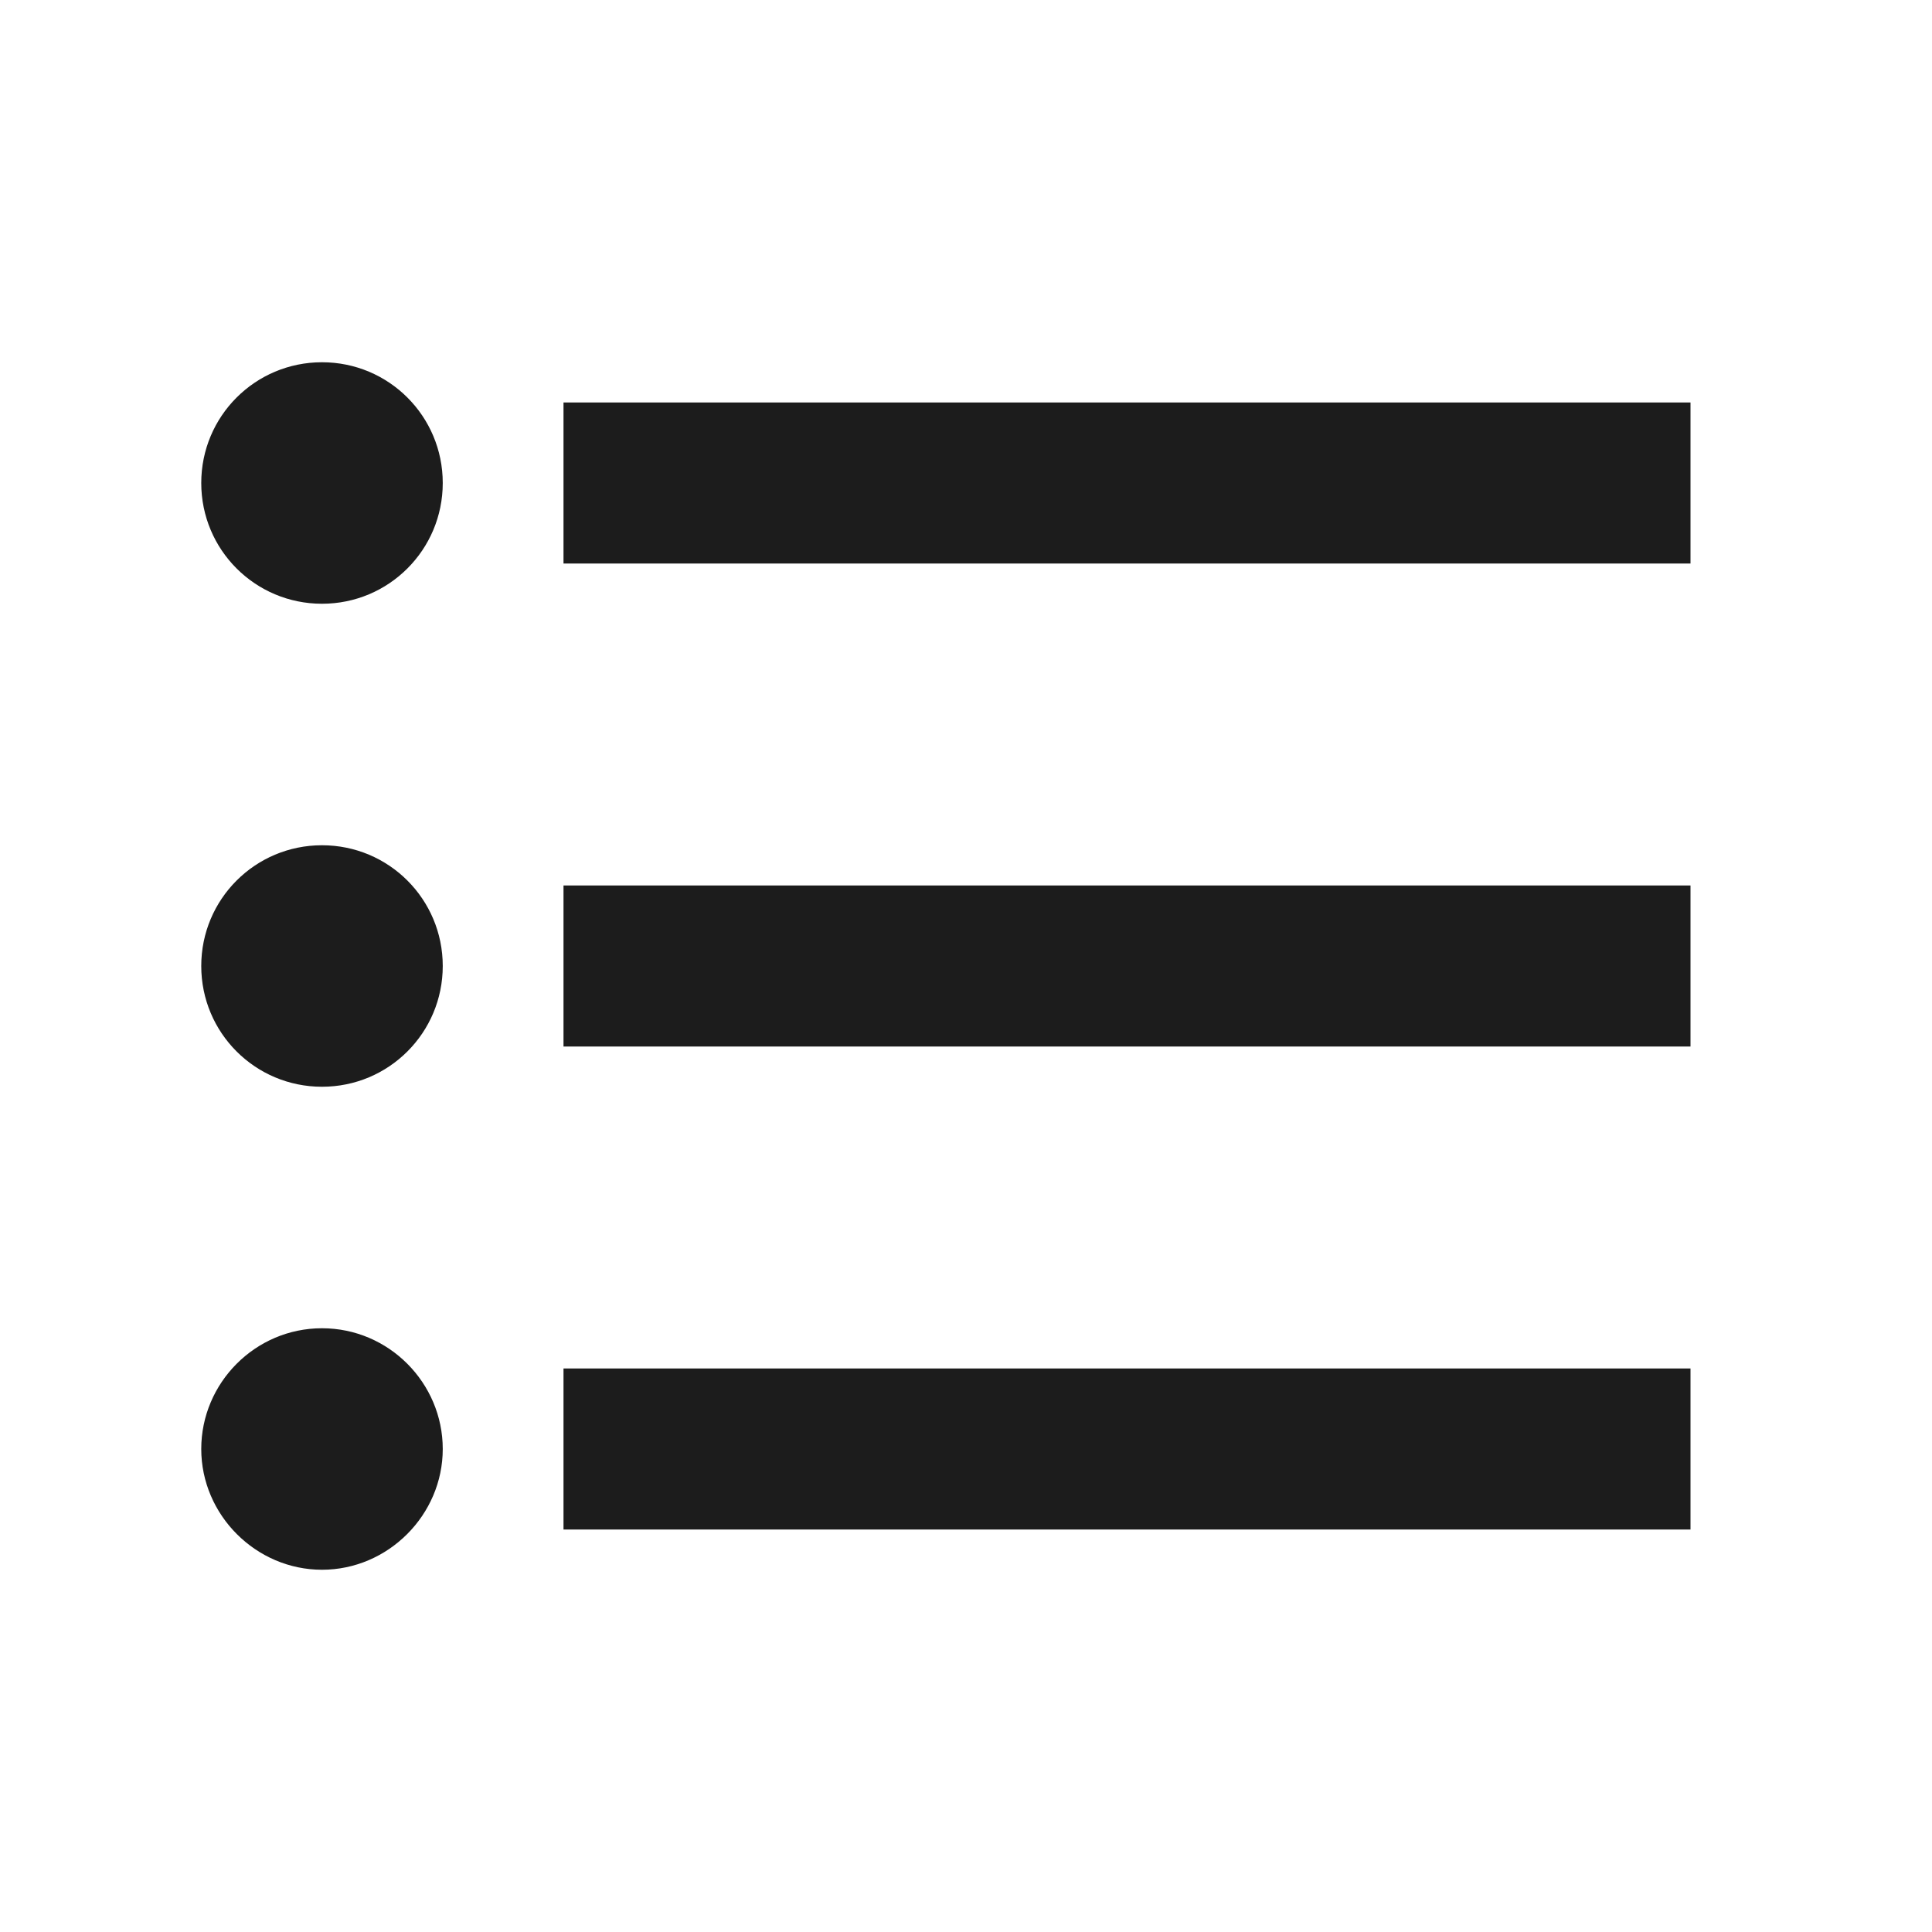
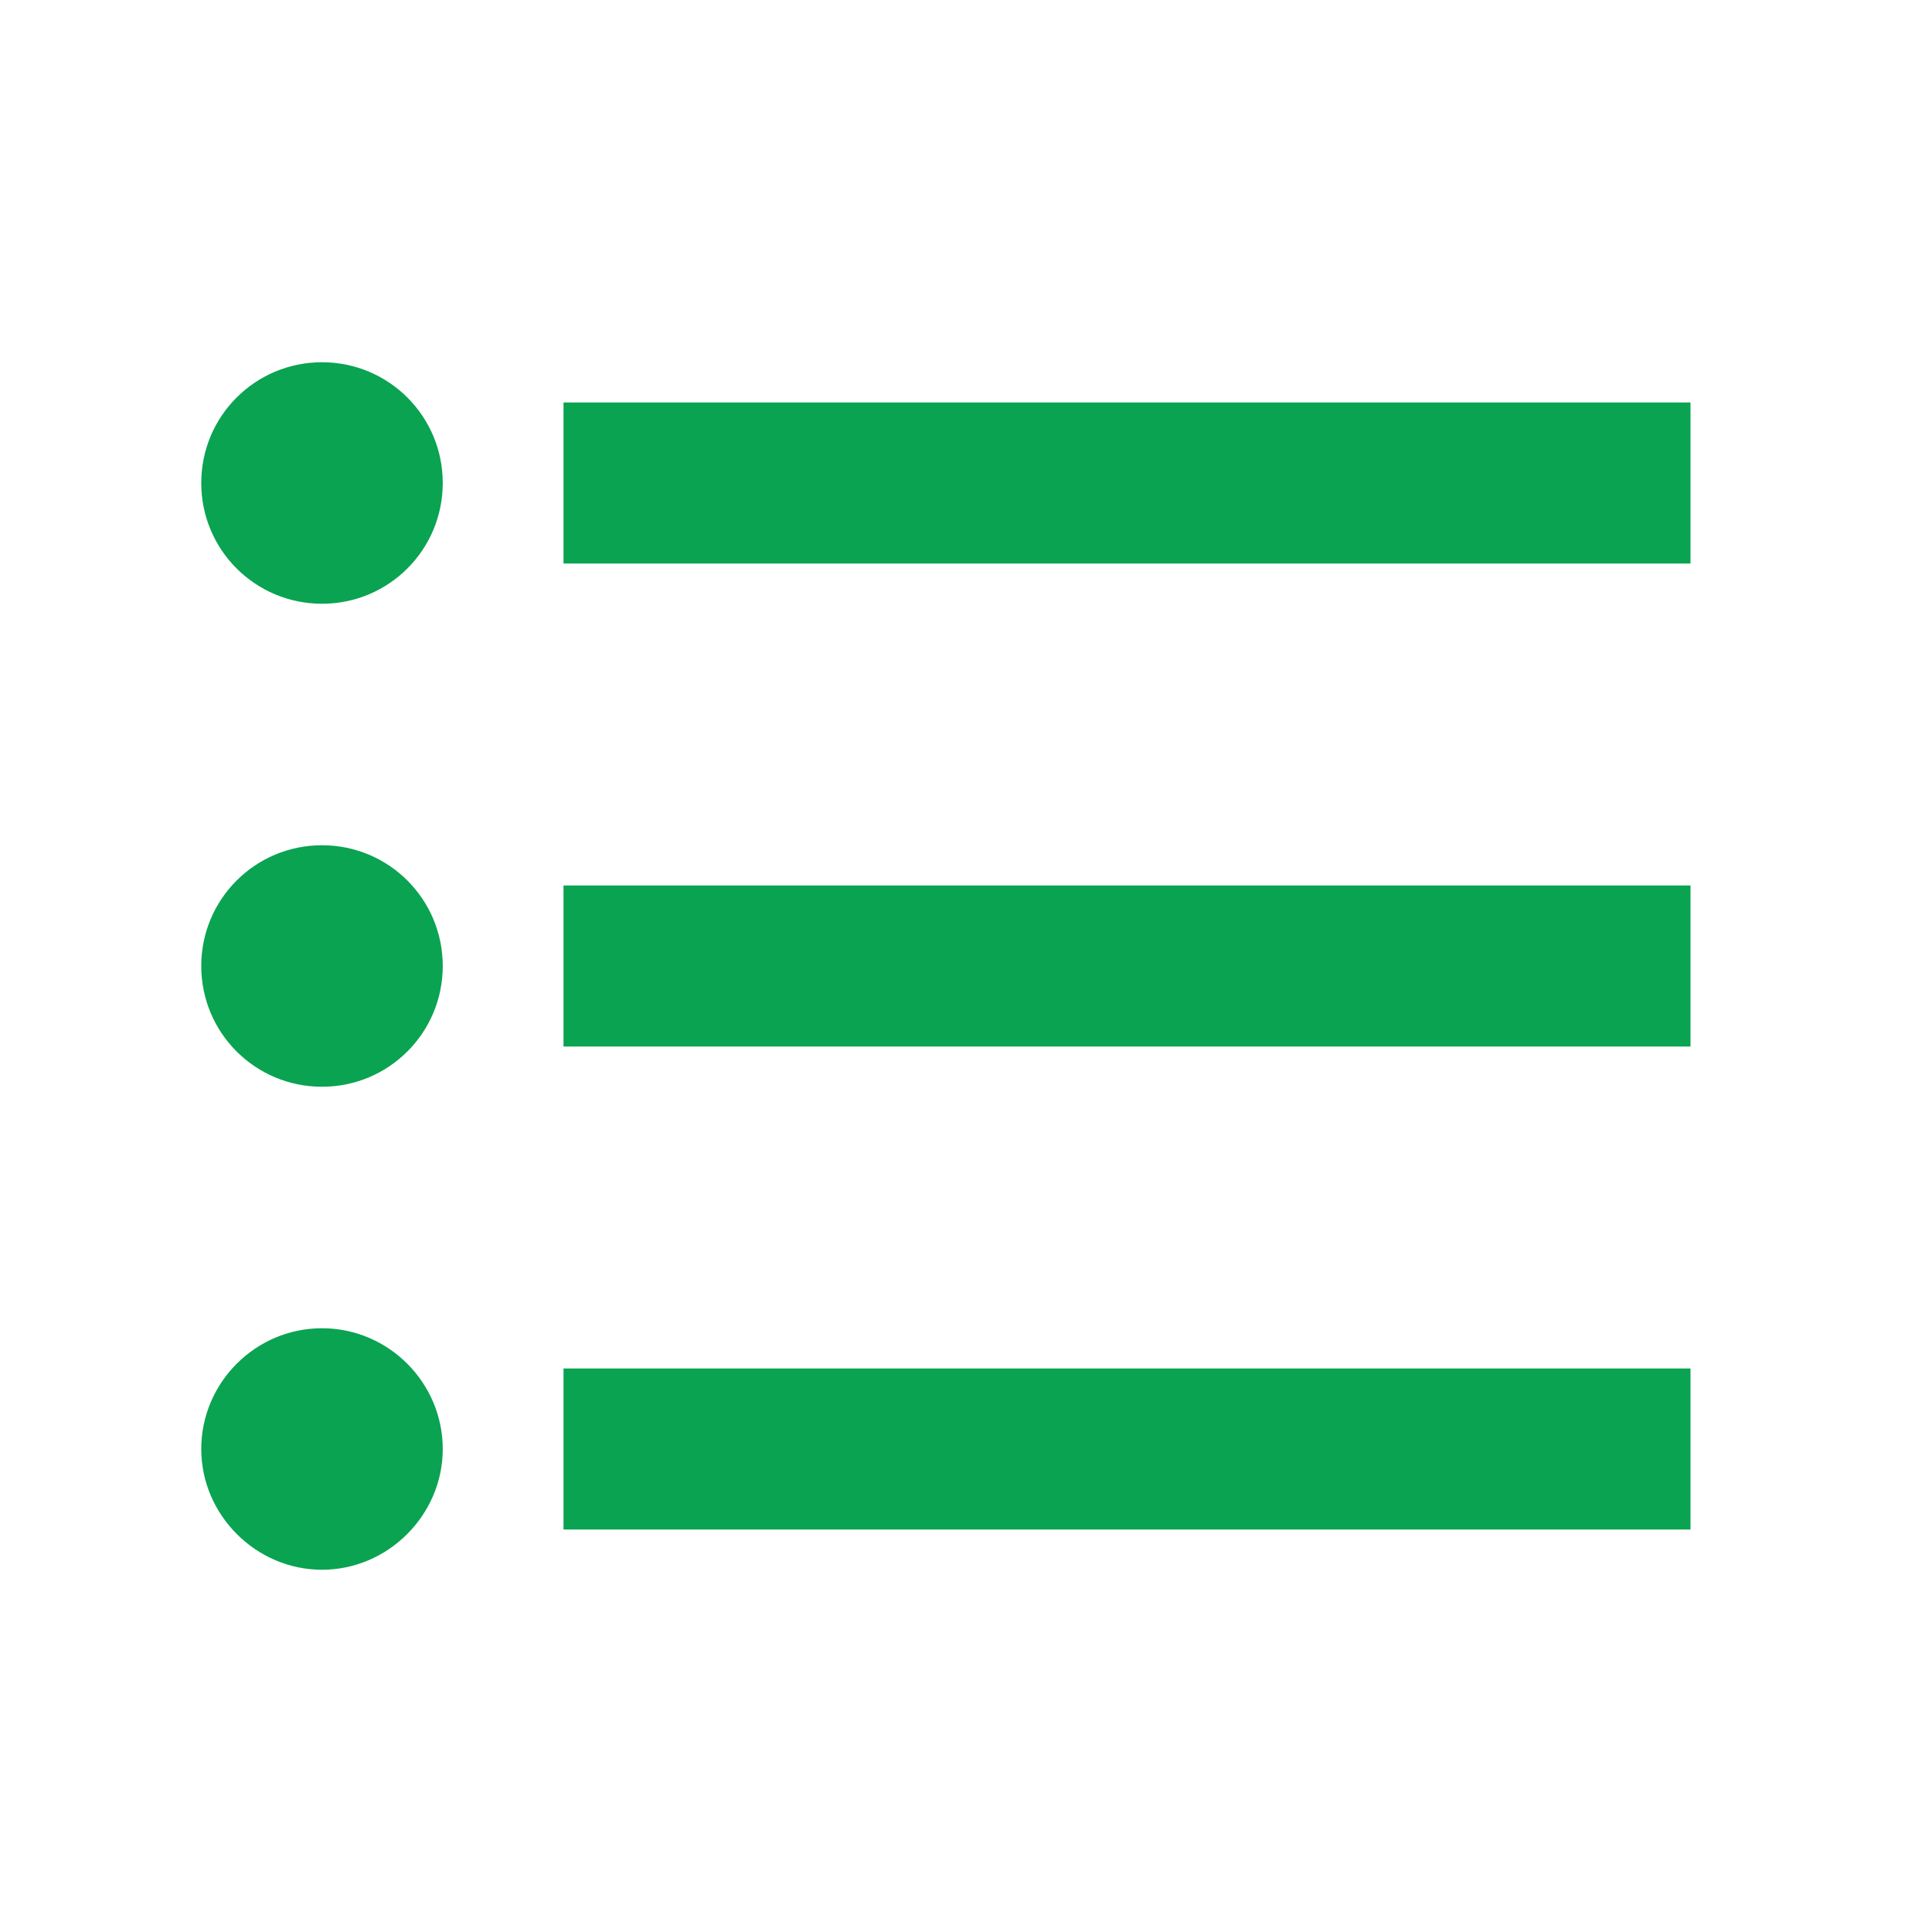
<svg xmlns="http://www.w3.org/2000/svg" width="24" height="24" viewBox="0 0 24 24" fill="none">
-   <path d="M4 10.5C3.17 10.5 2.5 11.17 2.5 12C2.5 12.83 3.17 13.5 4 13.5C4.83 13.5 5.5 12.83 5.5 12C5.5 11.17 4.83 10.5 4 10.5ZM4 4.5C3.17 4.5 2.5 5.17 2.5 6C2.5 6.83 3.17 7.5 4 7.5C4.83 7.5 5.5 6.83 5.5 6C5.5 5.17 4.83 4.5 4 4.5ZM4 16.5C3.17 16.5 2.5 17.18 2.5 18C2.5 18.82 3.18 19.5 4 19.5C4.82 19.5 5.5 18.82 5.5 18C5.5 17.18 4.83 16.5 4 16.5ZM7 19H21V17H7V19ZM7 13H21V11H7V13ZM7 5V7H21V5H7Z" fill="#1C1C1C" />
+   <path d="M4 10.5C3.17 10.5 2.5 11.17 2.5 12C2.5 12.83 3.17 13.5 4 13.5C4.83 13.5 5.5 12.83 5.5 12C5.5 11.17 4.83 10.5 4 10.5ZM4 4.5C3.17 4.5 2.5 5.17 2.5 6C2.5 6.83 3.17 7.5 4 7.5C4.83 7.5 5.5 6.83 5.5 6C5.5 5.17 4.83 4.5 4 4.5ZM4 16.5C3.17 16.5 2.5 17.18 2.5 18C2.5 18.82 3.18 19.5 4 19.5C4.82 19.5 5.5 18.82 5.5 18C5.5 17.18 4.83 16.5 4 16.5ZM7 19H21V17H7V19ZM7 13H21V11H7V13ZM7 5V7H21V5H7Z" fill="#0AA351" />
</svg>
